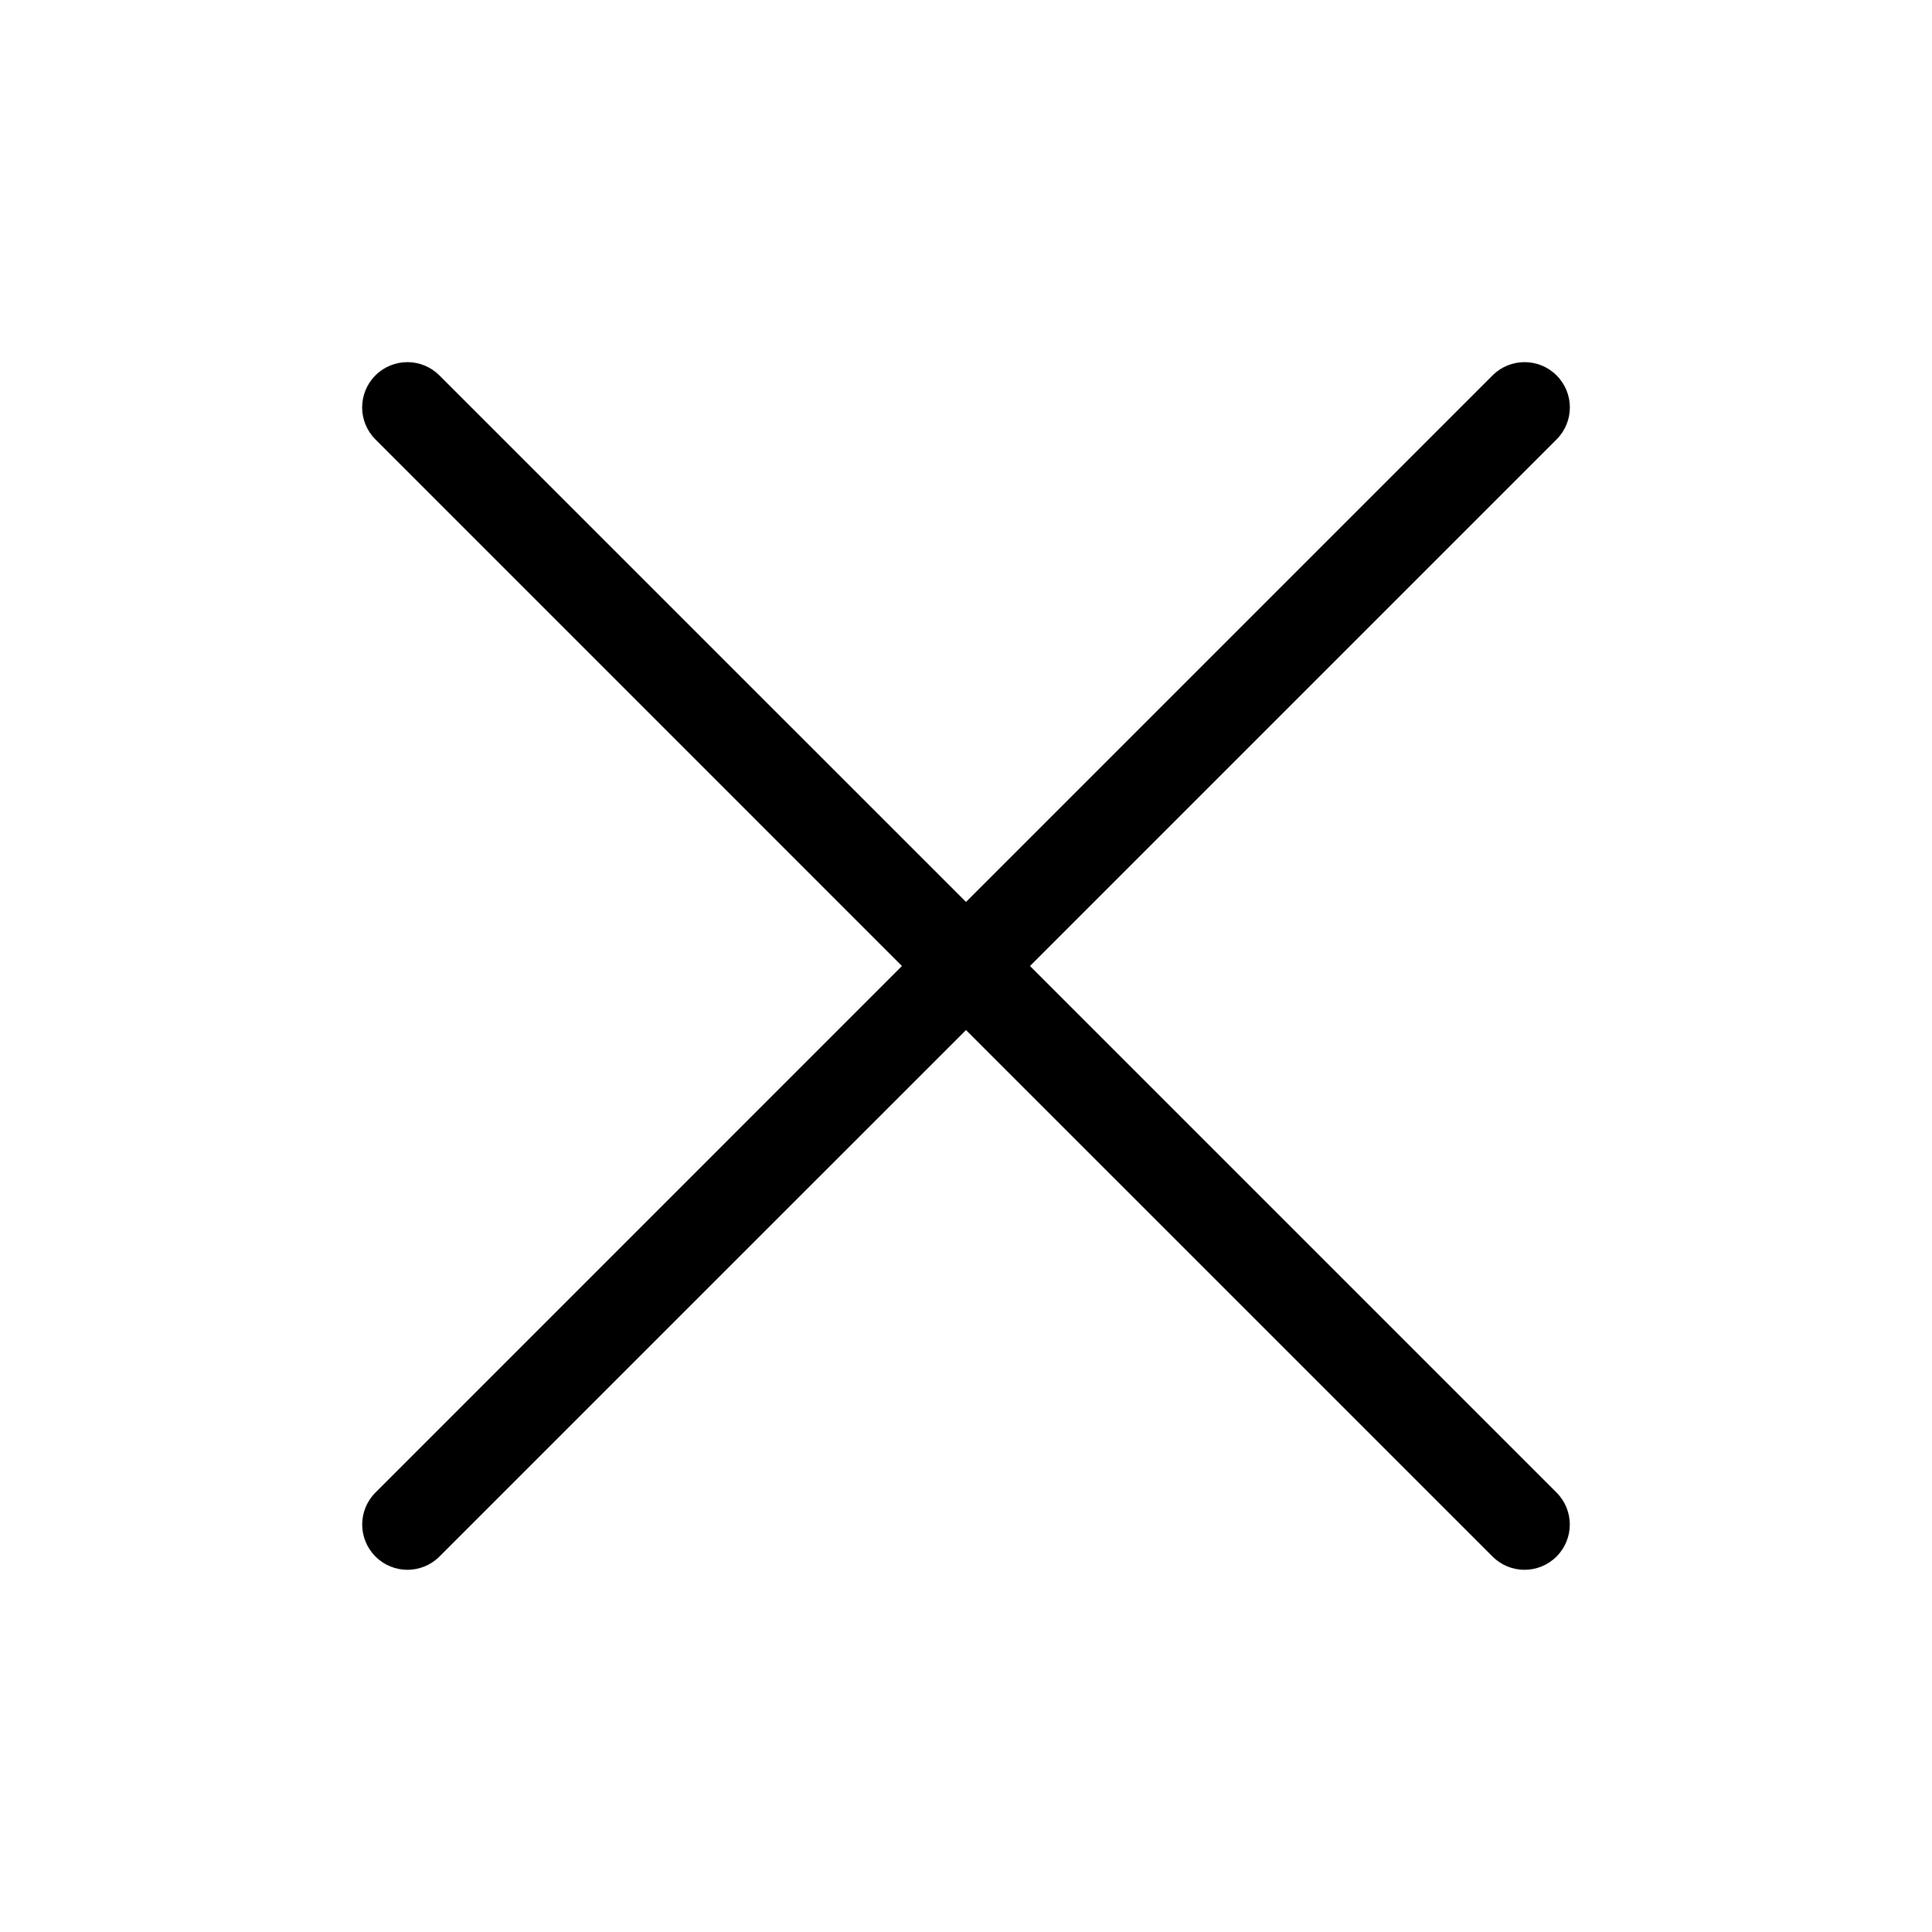
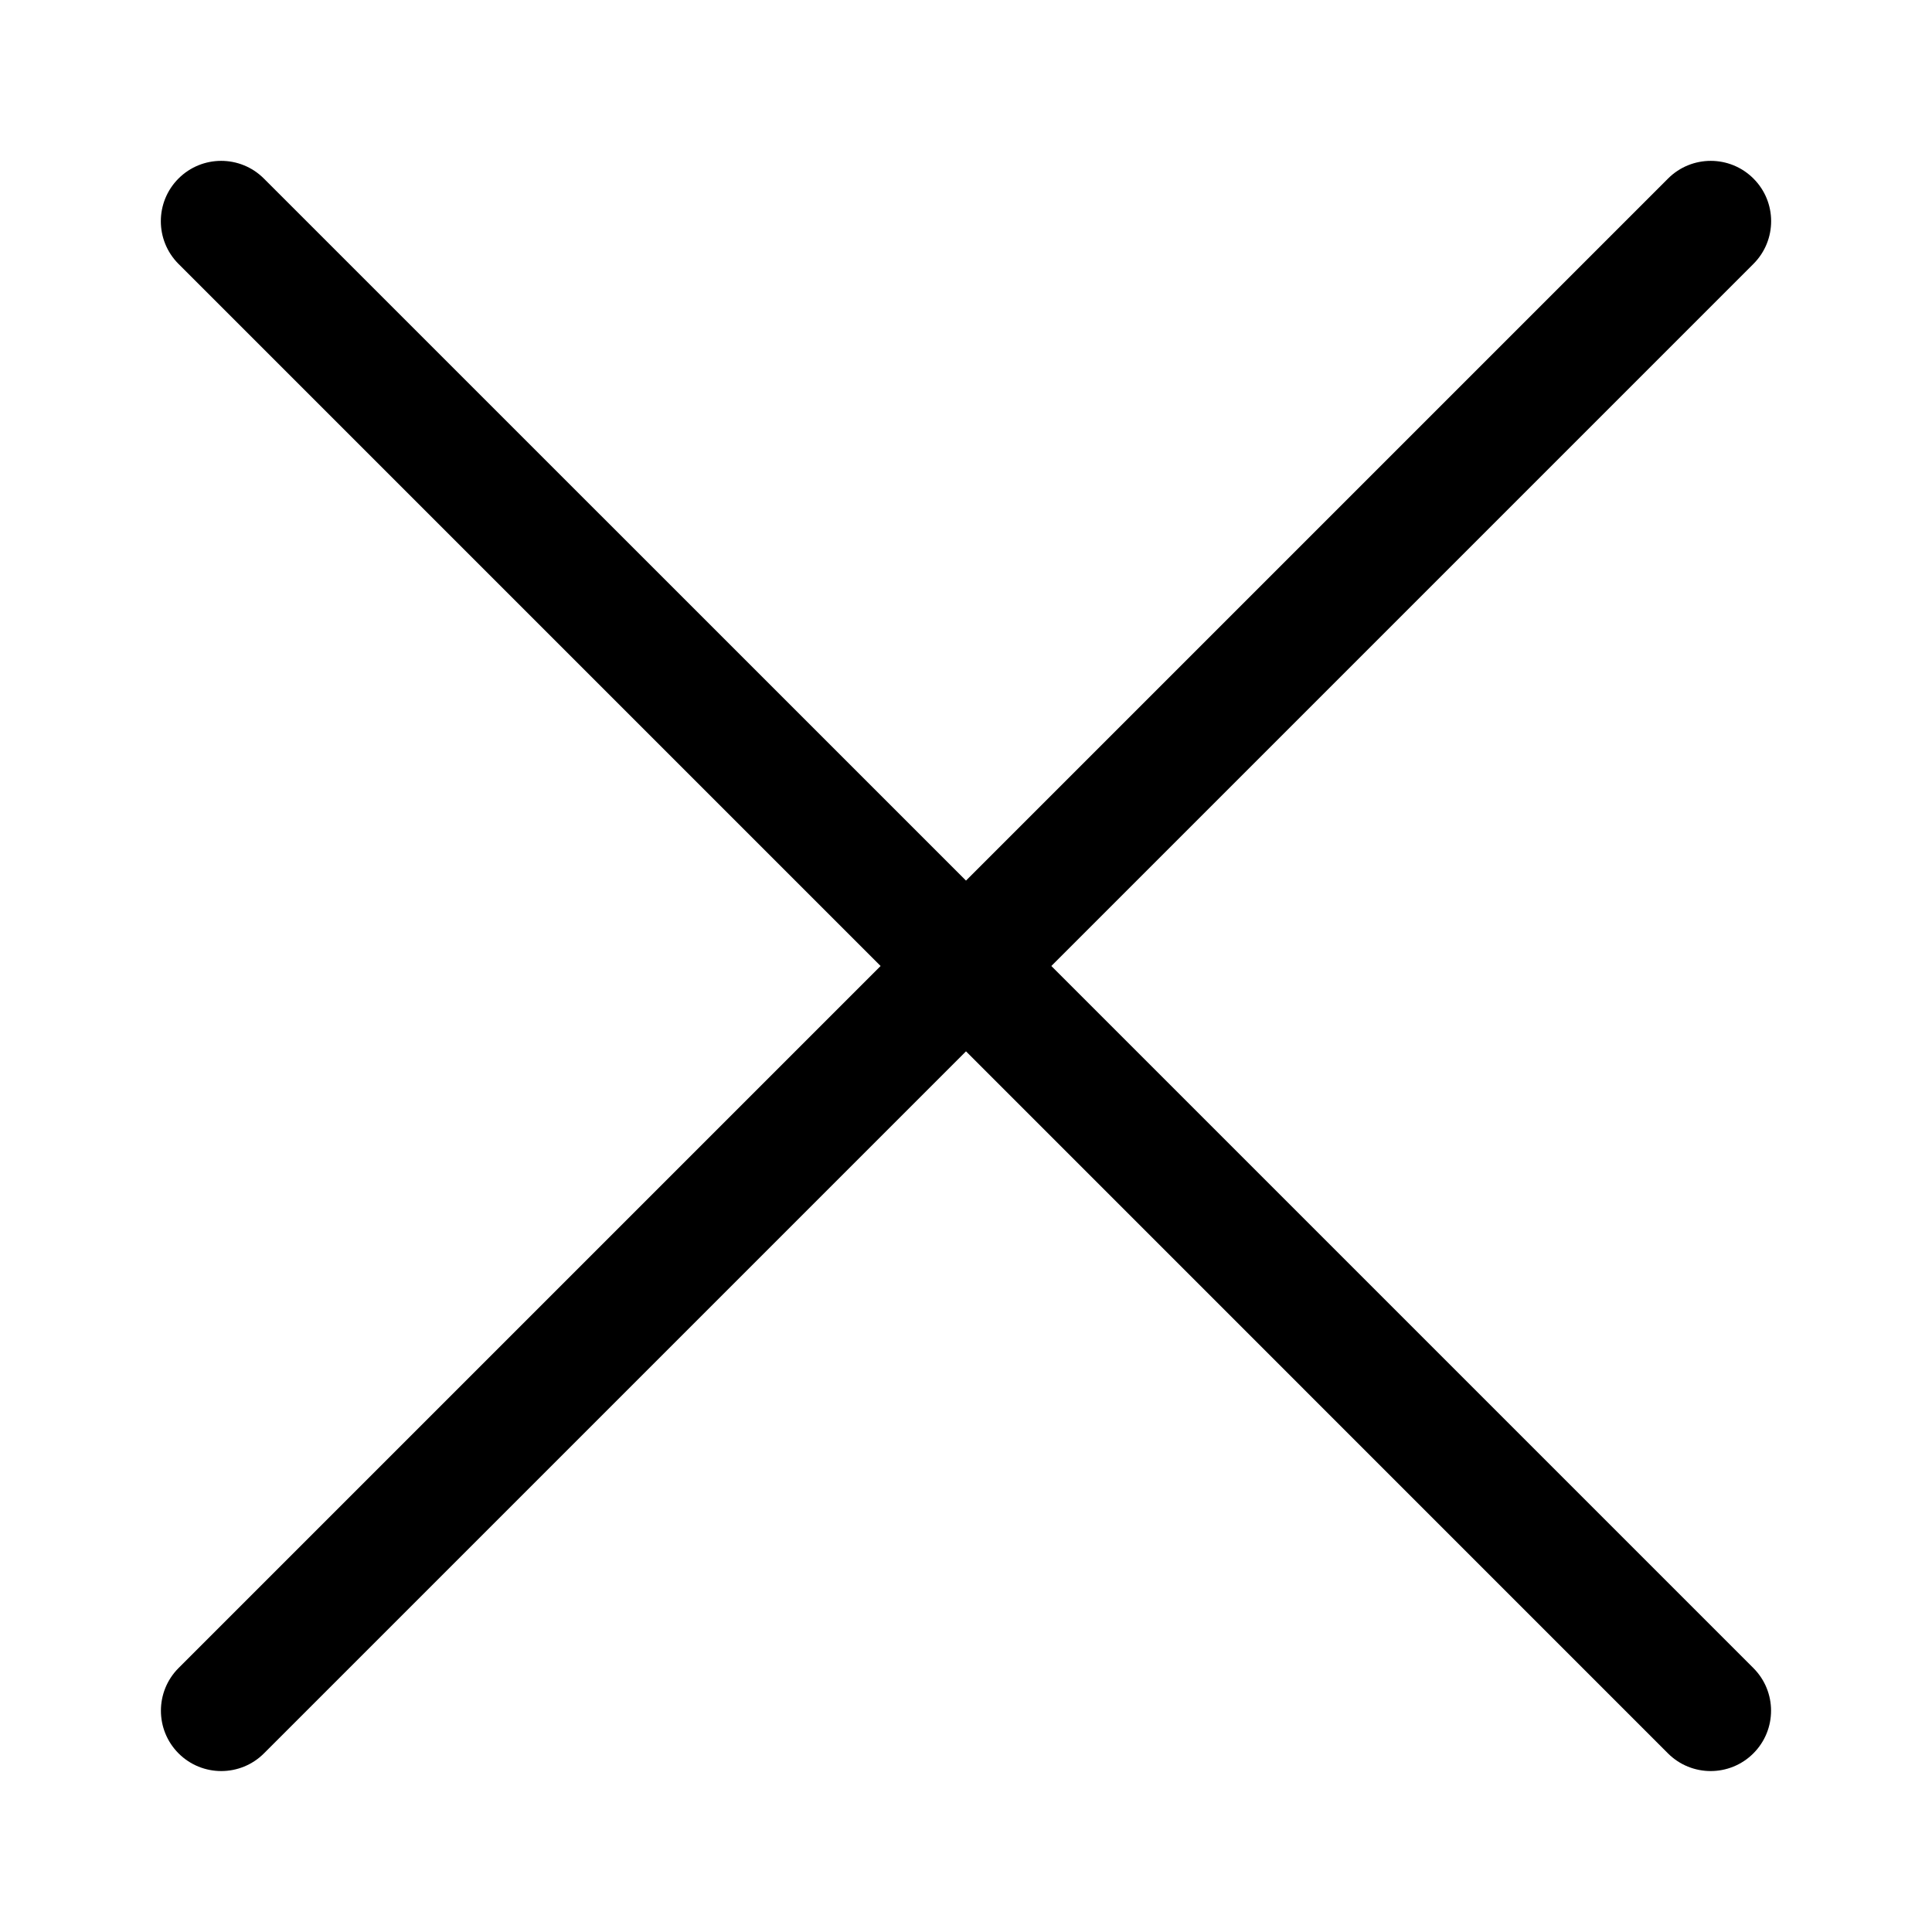
- <svg xmlns="http://www.w3.org/2000/svg" width="32" height="32" viewBox="0 0 32 32" fill="none">
-   <path d="M24.721 6.218C25.014 5.925 25.489 5.925 25.782 6.218C26.075 6.511 26.075 6.985 25.782 7.278L17.06 16L25.781 24.721C26.074 25.014 26.074 25.488 25.781 25.781C25.488 26.074 25.013 26.074 24.721 25.781L16 17.061L7.279 25.781C6.986 26.074 6.511 26.074 6.219 25.781C5.926 25.488 5.926 25.014 6.219 24.721L14.939 16L6.218 7.278C5.925 6.985 5.925 6.511 6.218 6.218C6.51 5.925 6.985 5.925 7.278 6.218L16 14.939L24.721 6.218Z" fill="black" />
+ <svg xmlns="http://www.w3.org/2000/svg" width="24" height="24" viewBox="0 0 24 24" fill="none">
+   <path fill-rule="evenodd" clip-rule="evenodd" d="M20.721 2.218C21.014 1.925 21.489 1.925 21.782 2.218C22.075 2.51 22.075 2.985 21.782 3.278L13.06 12L21.781 20.721C22.074 21.014 22.074 21.488 21.781 21.781C21.488 22.074 21.013 22.074 20.72 21.781L12 13.06L3.279 21.781C2.986 22.074 2.511 22.074 2.218 21.781C1.926 21.488 1.926 21.014 2.218 20.721L10.939 12L2.217 3.278C1.925 2.985 1.925 2.511 2.217 2.218C2.51 1.925 2.985 1.925 3.278 2.218L12 10.939L20.721 2.218Z" fill="black" />
</svg>
